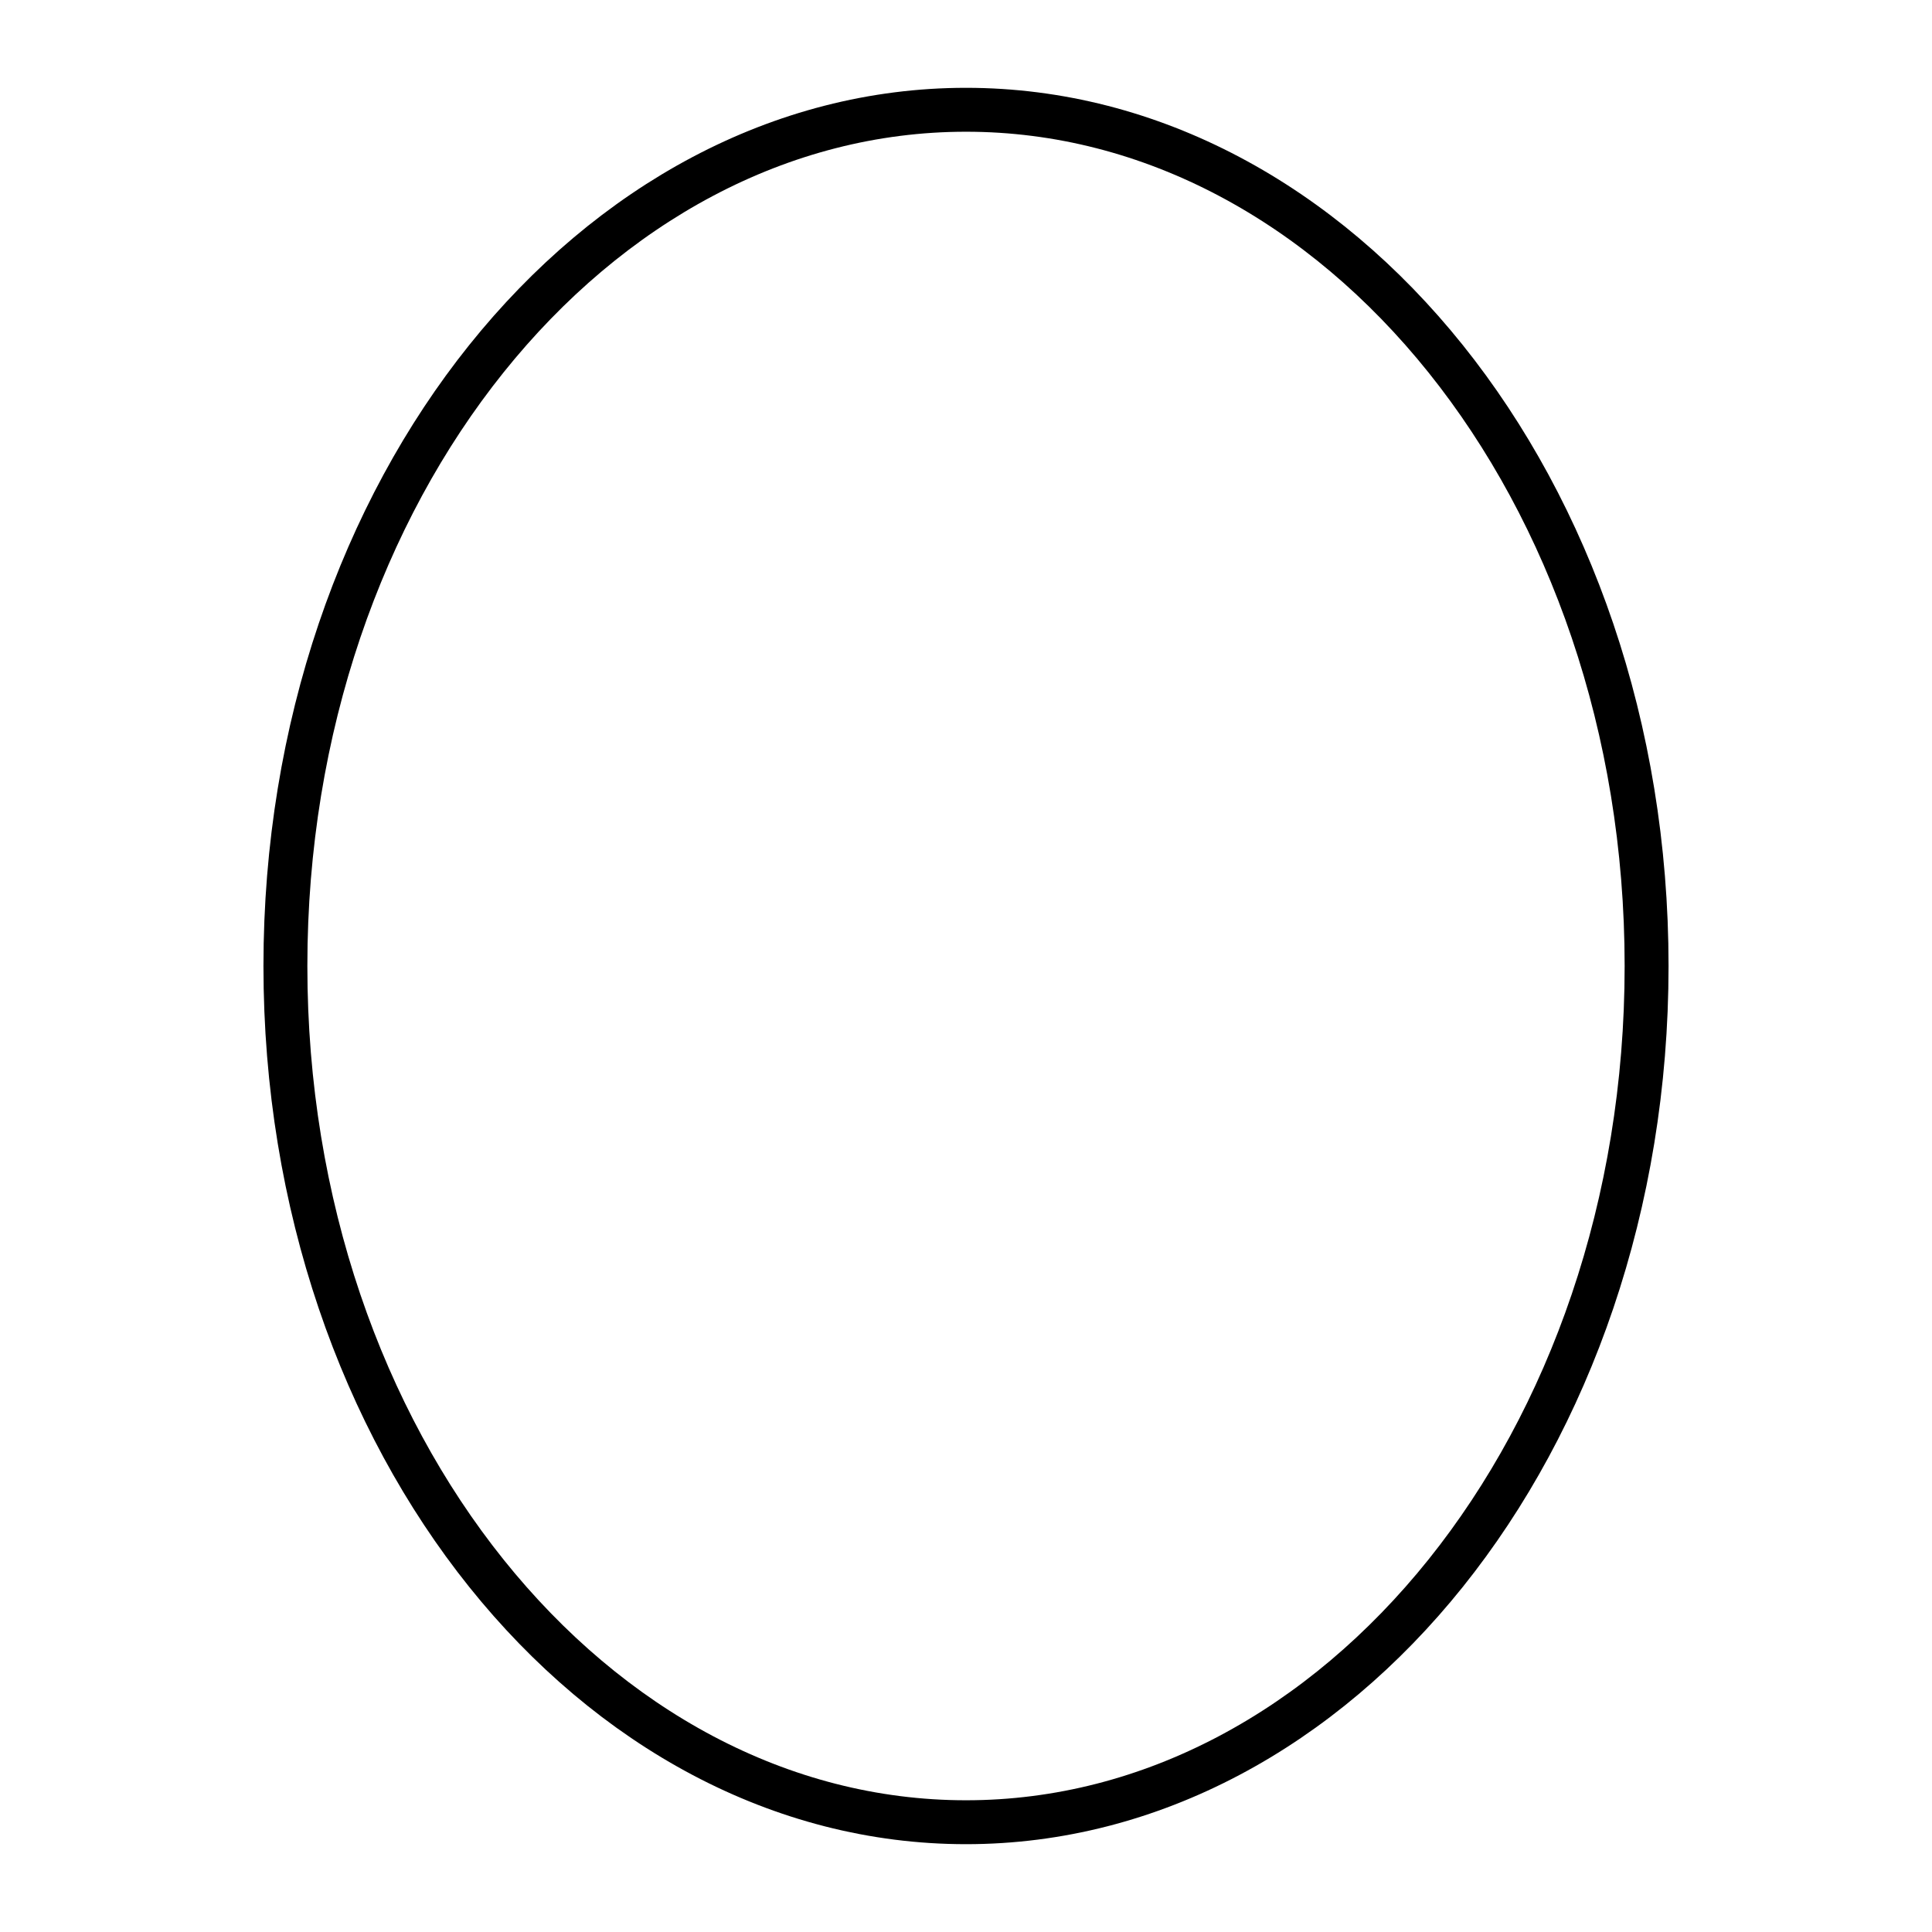
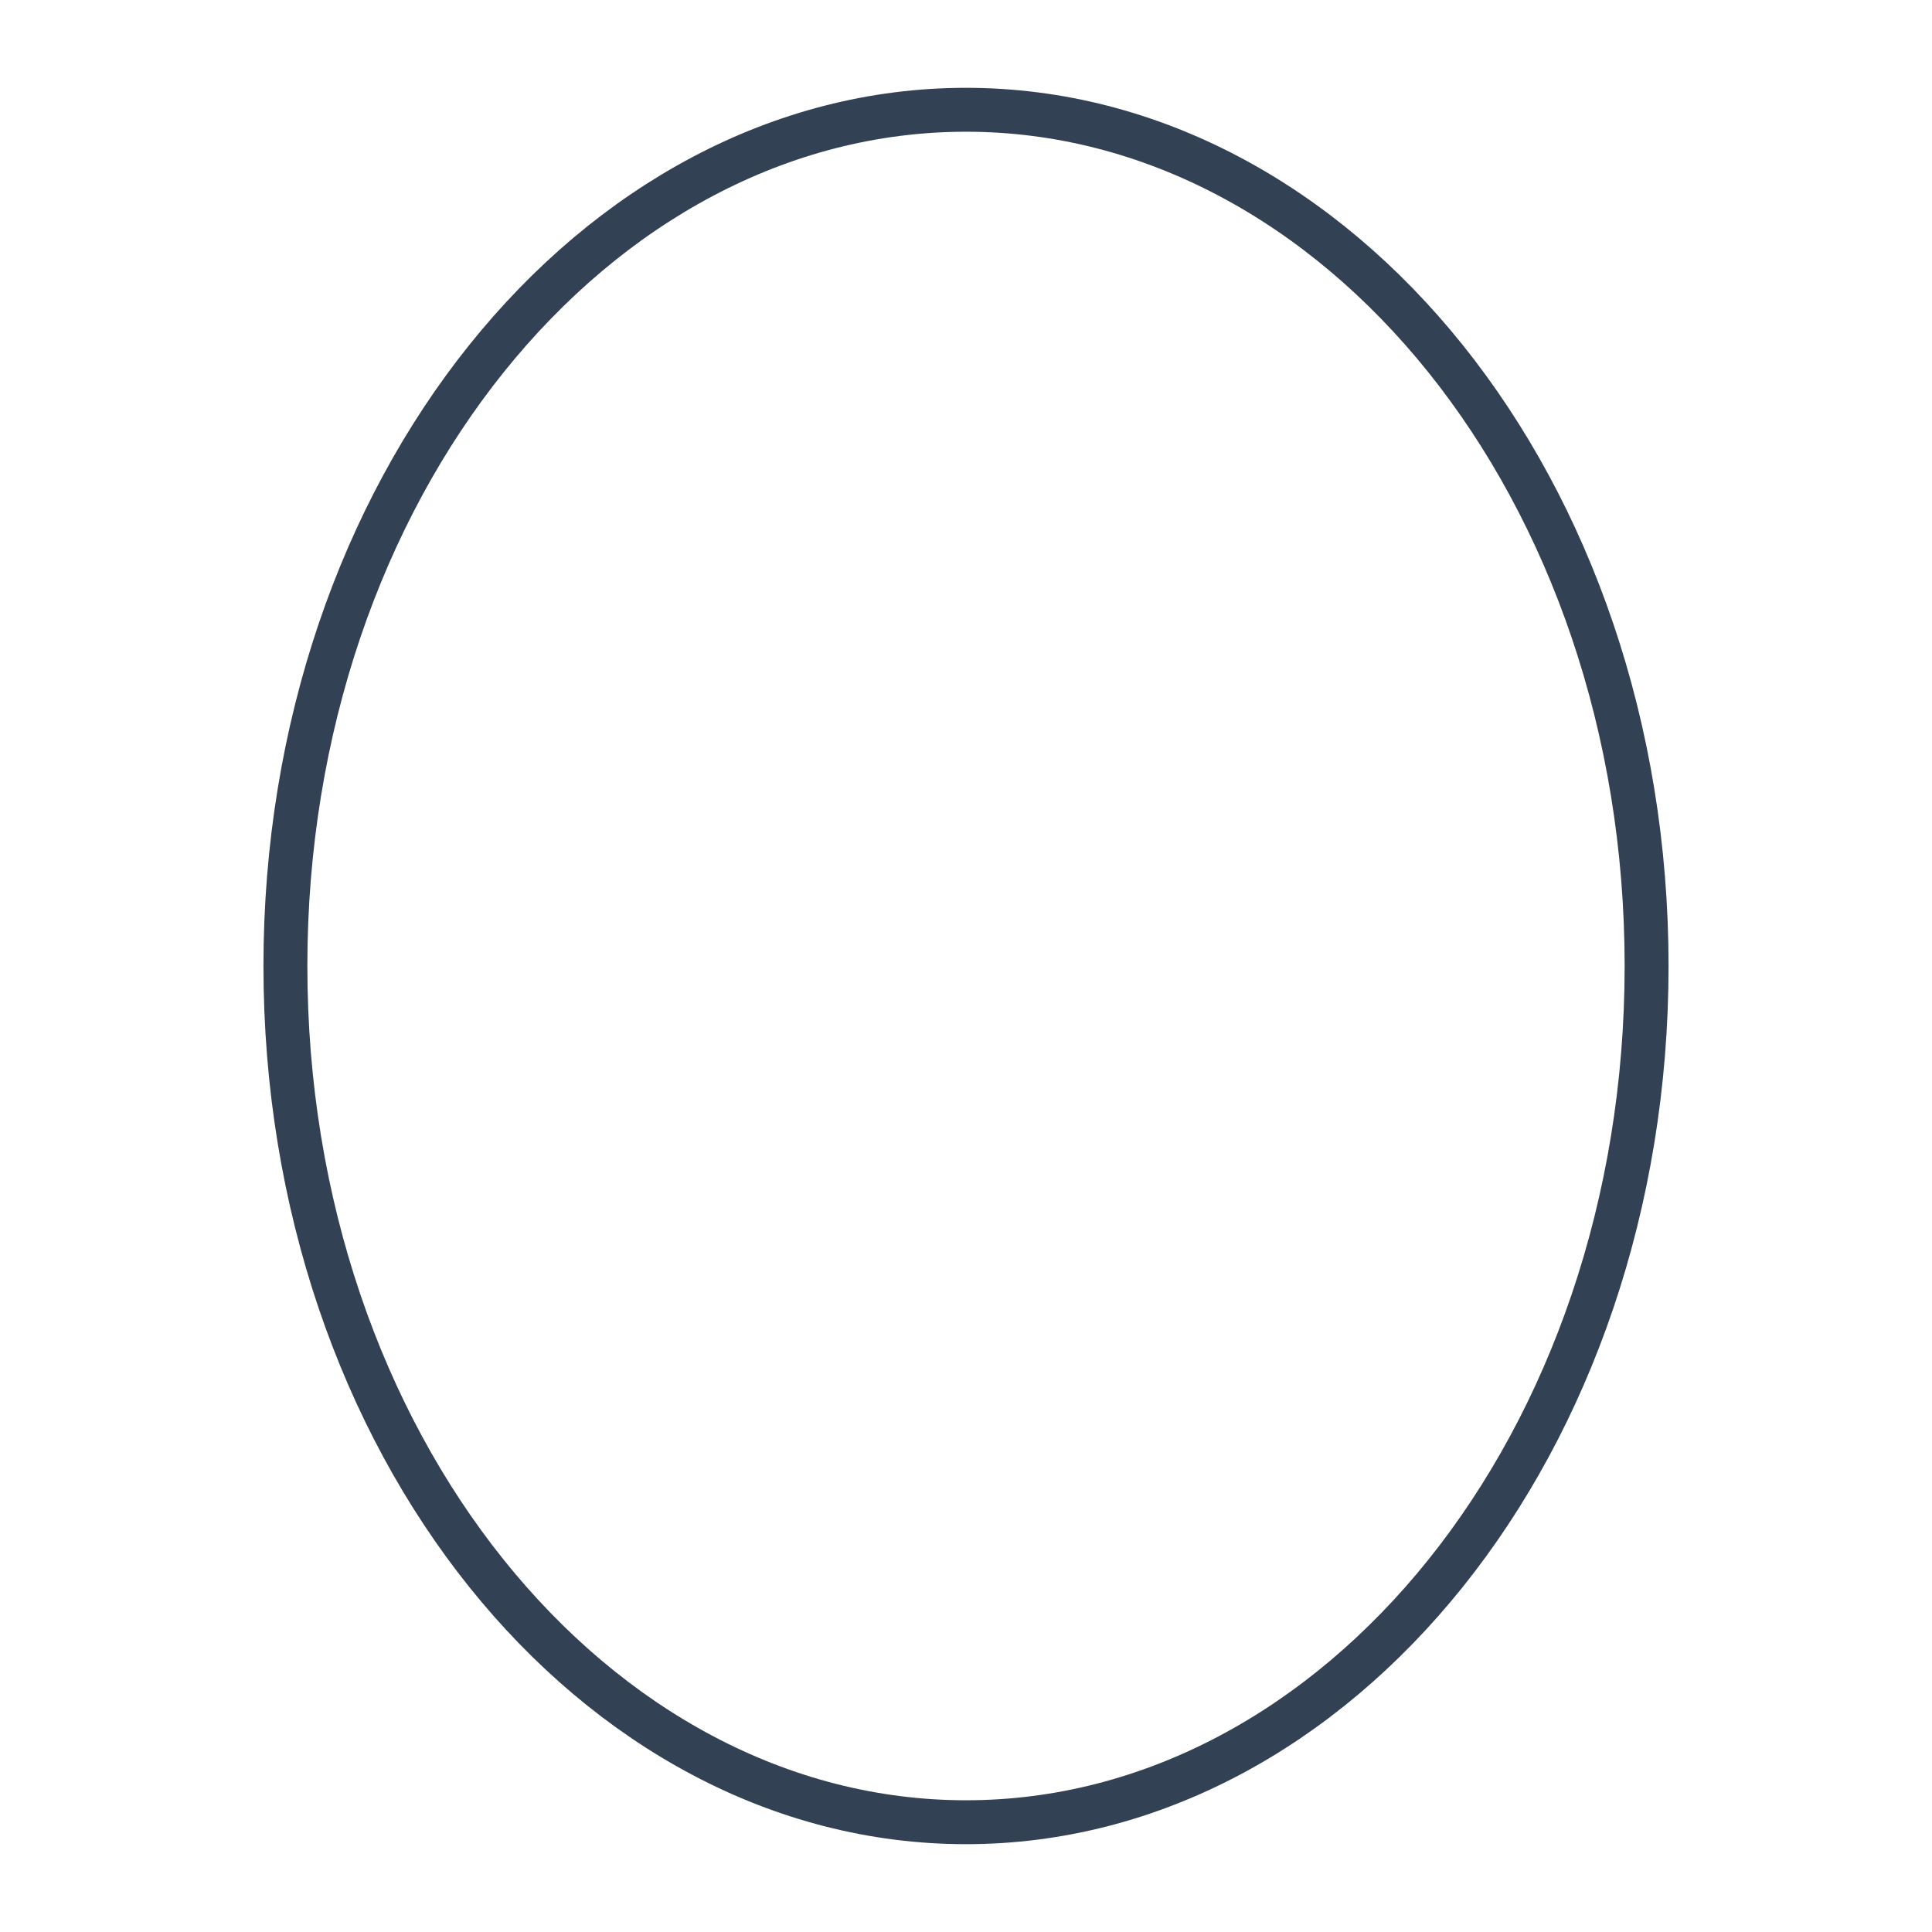
<svg xmlns="http://www.w3.org/2000/svg" width="44" height="44" viewBox="0 0 44 44" fill="none">
-   <path d="M37.5 22C37.5 32.879 30.462 41.5 22 41.5C13.538 41.5 6.5 32.879 6.5 22C6.5 11.121 13.538 2.5 22 2.5C30.462 2.5 37.5 11.121 37.5 22Z" stroke="black" />
+   <path d="M37.5 22C37.5 32.879 30.462 41.5 22 41.5C13.538 41.5 6.5 32.879 6.5 22C6.5 11.121 13.538 2.5 22 2.5C30.462 2.5 37.5 11.121 37.5 22Z" stroke="#334155" />
</svg>
